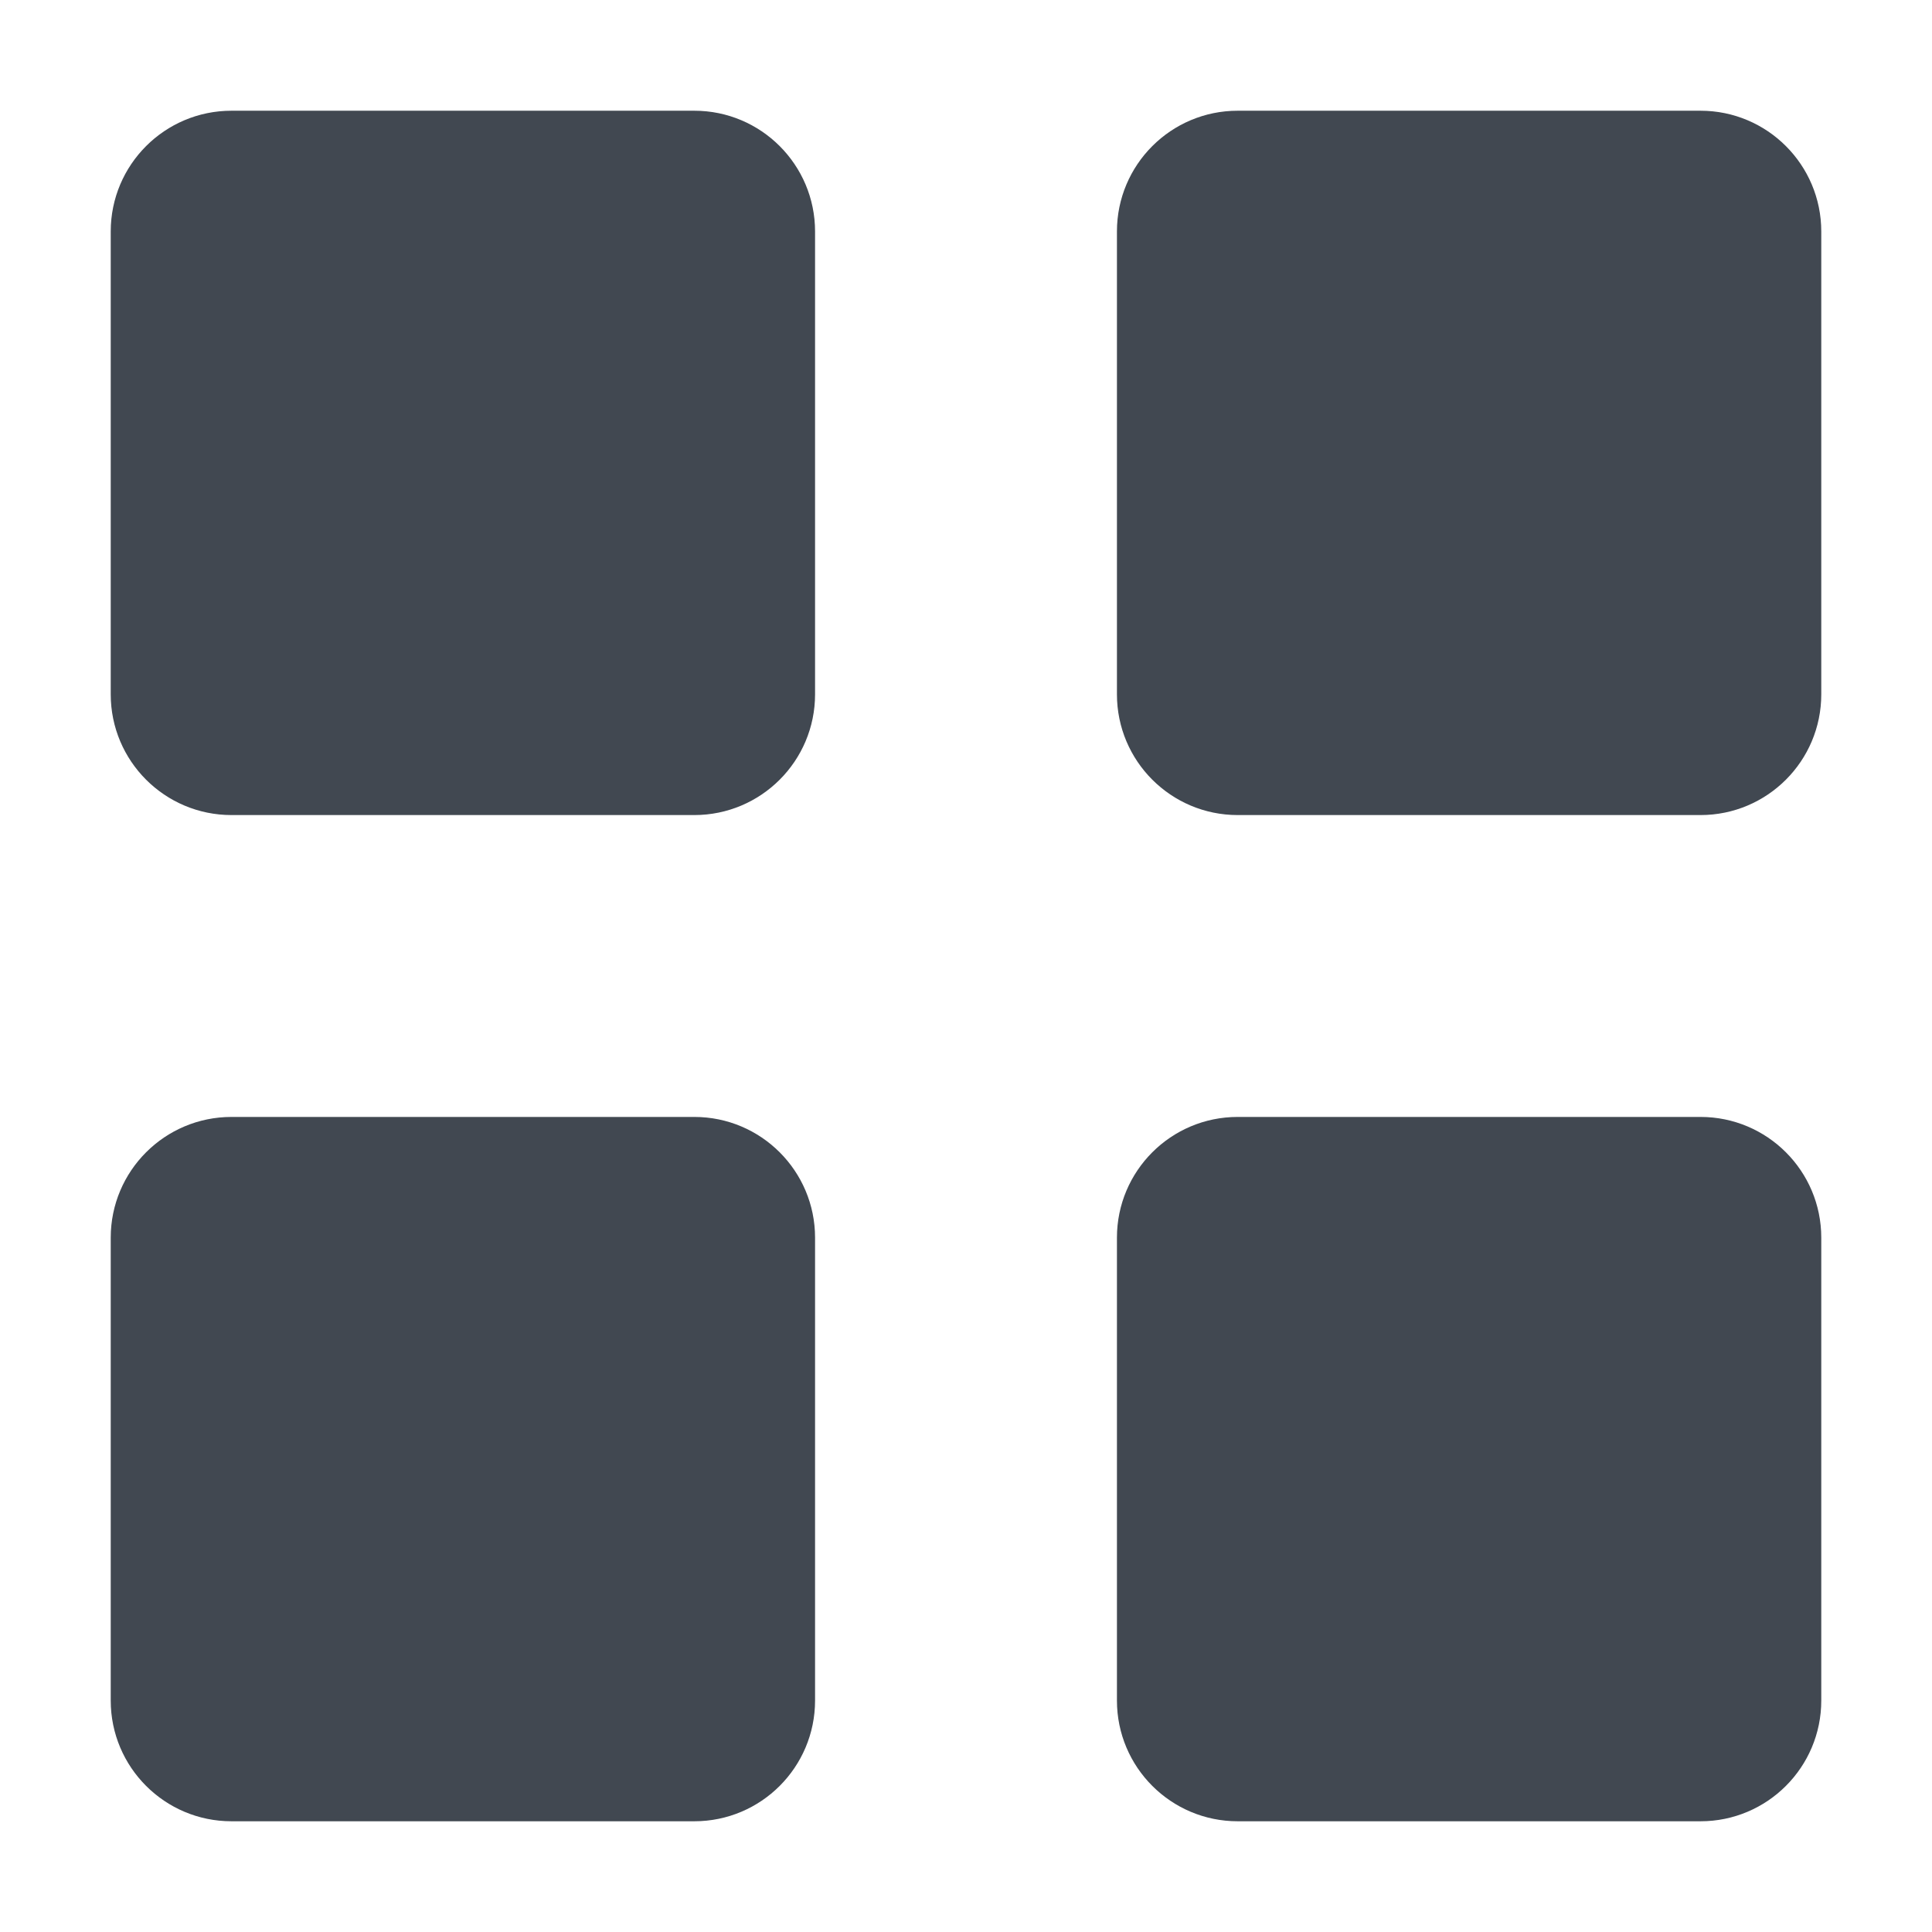
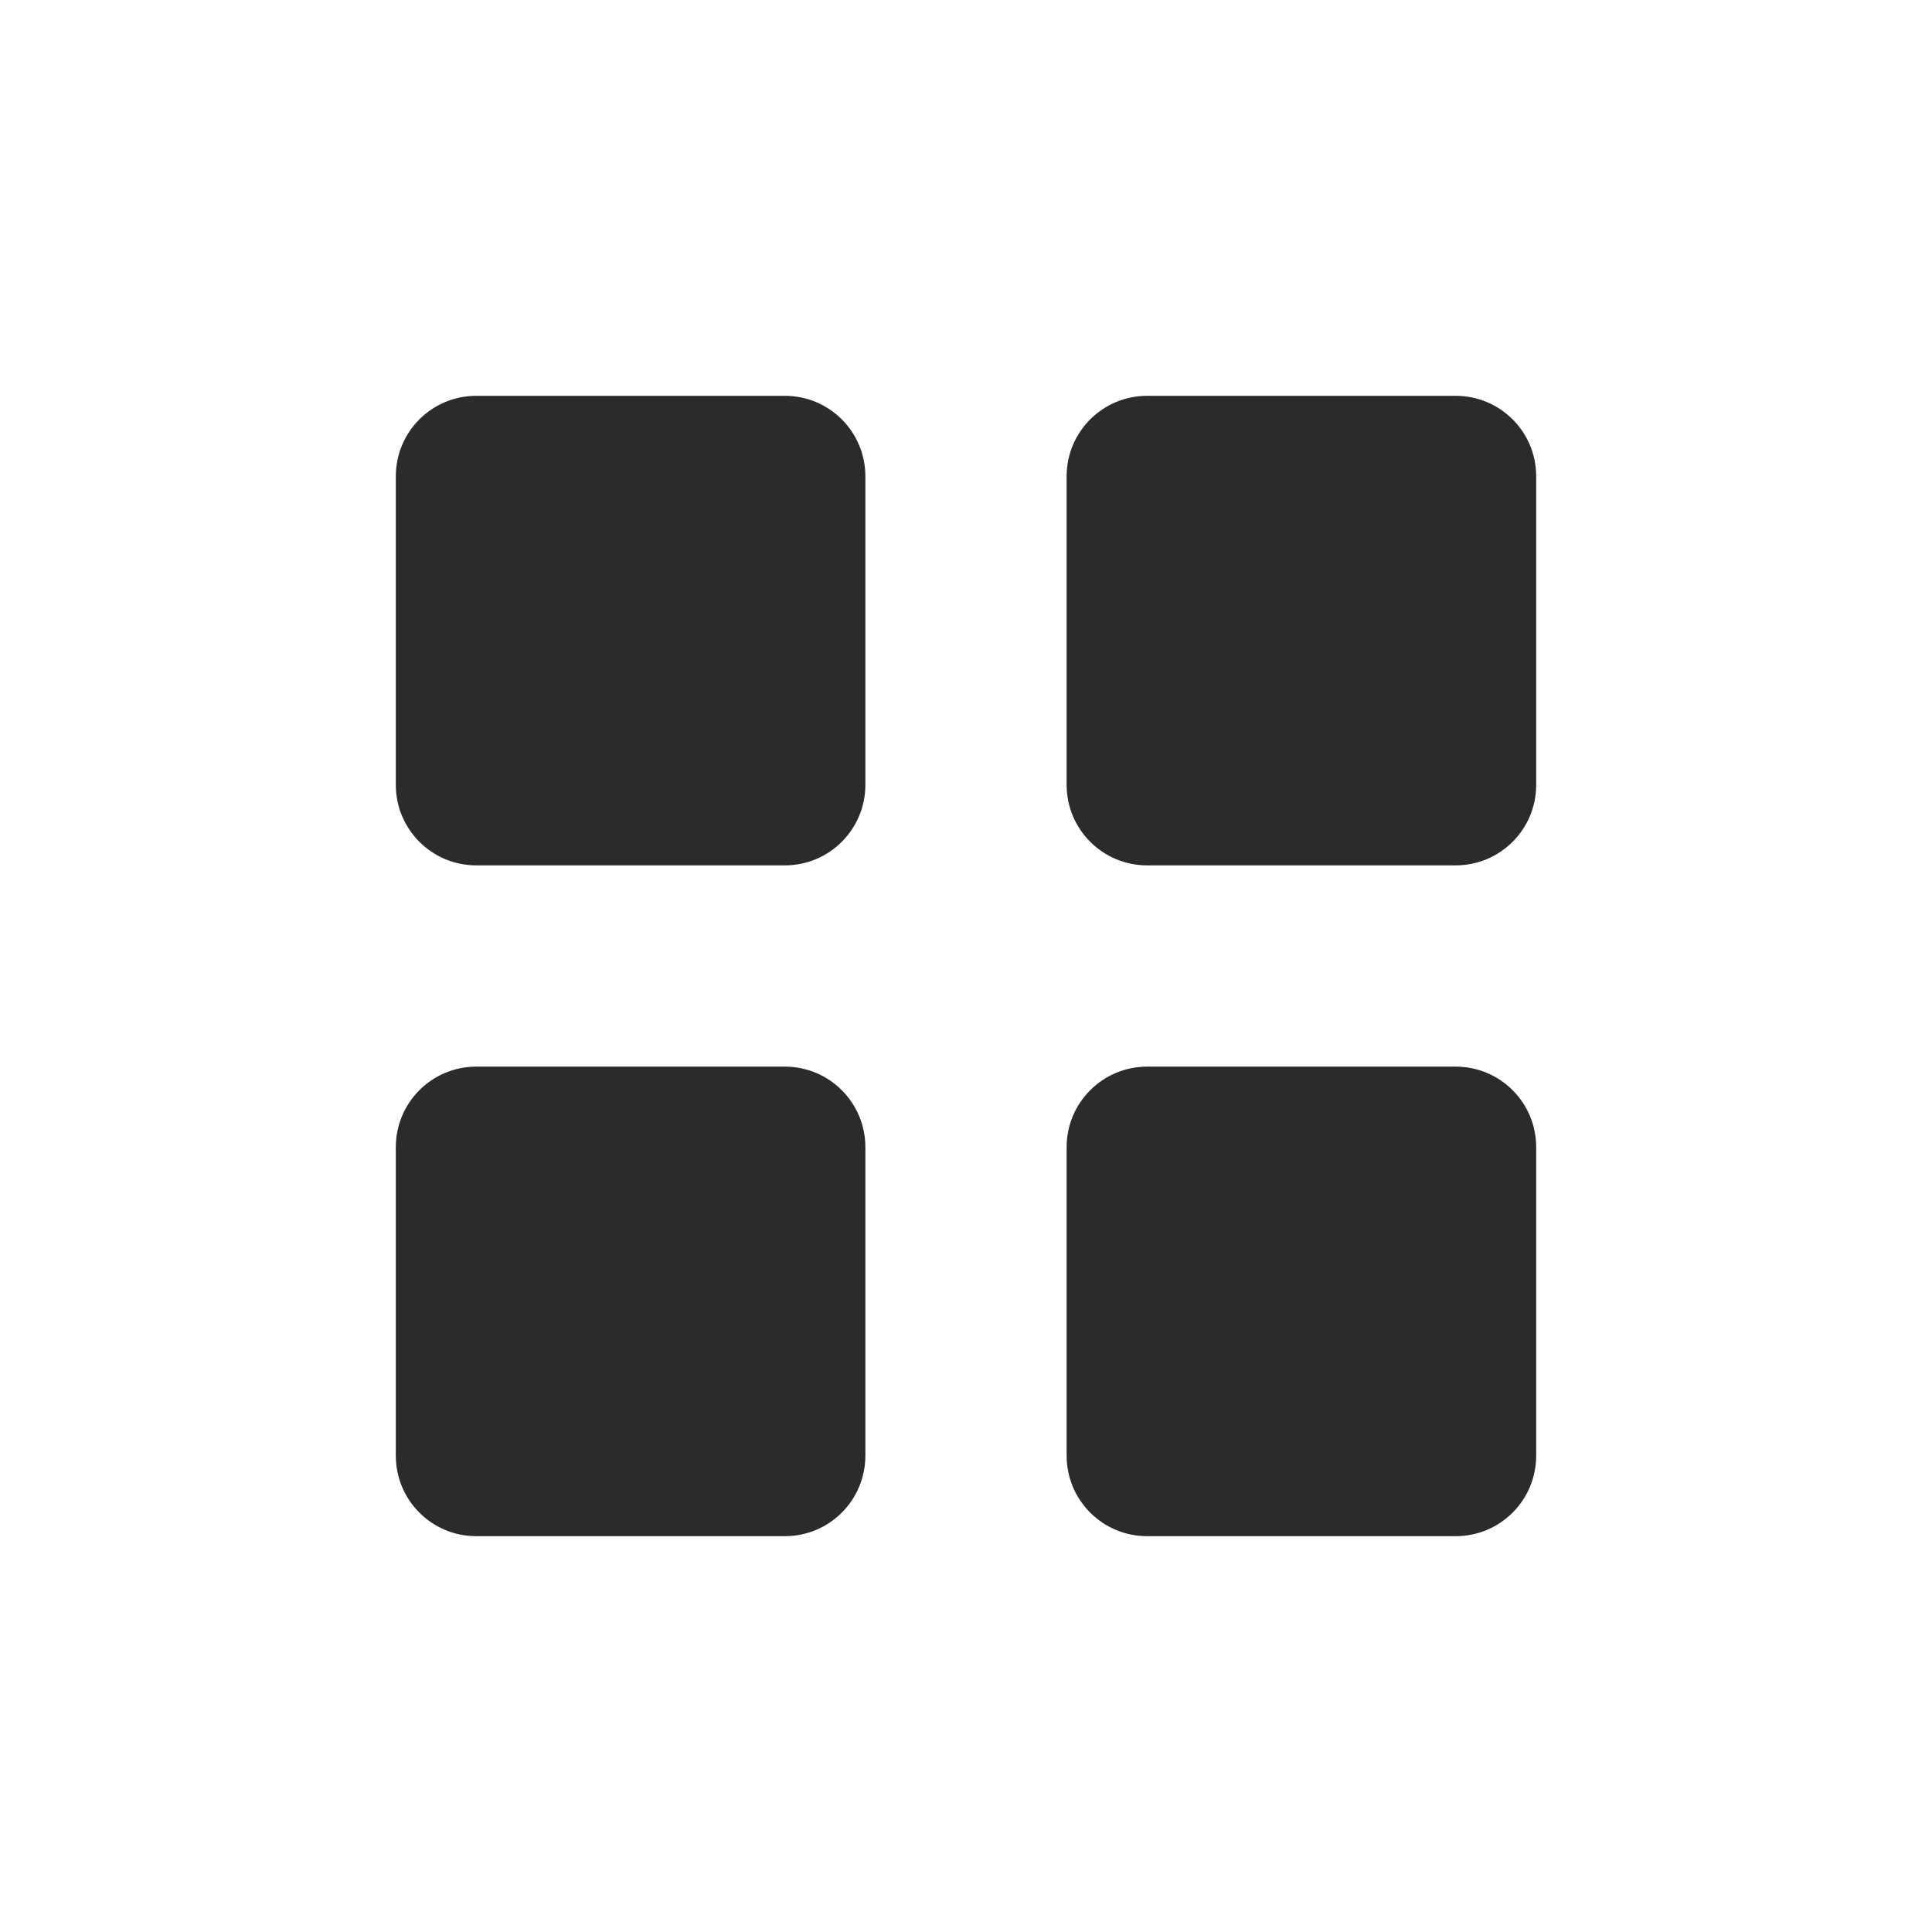
- <svg xmlns="http://www.w3.org/2000/svg" width="16px" height="16px" viewBox="0 0 16 16" version="1.1">
-   <g stroke="none" stroke-width="1" fill="none" fill-rule="evenodd">
-     <g transform="translate(-2, -2)" fill="#414851">
-       <rect x="2.917" y="2.917" width="5.833" height="5.833" rx="1" />
-       <rect x="2.917" y="11.25" width="5.833" height="5.833" rx="1" />
-       <rect x="11.25" y="2.917" width="5.833" height="5.833" rx="1" />
-       <rect x="11.25" y="11.25" width="5.833" height="5.833" rx="1" />
-     </g>
-   </g>
+ <svg xmlns="http://www.w3.org/2000/svg" width="24" height="24" viewBox="0 0 24 24" fill="none">
+   <path fill-rule="evenodd" clip-rule="evenodd" d="M5.917 4.917H9.75C10.302 4.917 10.75 5.364 10.75 5.917V9.75C10.75 10.302 10.302 10.75 9.75 10.75H5.917C5.364 10.75 4.917 10.302 4.917 9.75V5.917C4.917 5.364 5.364 4.917 5.917 4.917ZM5.917 13.25H9.75C10.302 13.25 10.75 13.698 10.75 14.25V18.083C10.75 18.636 10.302 19.083 9.75 19.083H5.917C5.364 19.083 4.917 18.636 4.917 18.083V14.25C4.917 13.698 5.364 13.25 5.917 13.25ZM18.083 4.917H14.25C13.698 4.917 13.25 5.364 13.25 5.917V9.75C13.25 10.302 13.698 10.75 14.25 10.75H18.083C18.636 10.75 19.083 10.302 19.083 9.75V5.917C19.083 5.364 18.636 4.917 18.083 4.917ZM14.25 13.25H18.083C18.636 13.25 19.083 13.698 19.083 14.25V18.083C19.083 18.636 18.636 19.083 18.083 19.083H14.25C13.698 19.083 13.25 18.636 13.25 18.083V14.25C13.25 13.698 13.698 13.25 14.25 13.25Z" fill="#2B2B2B" />
</svg>
